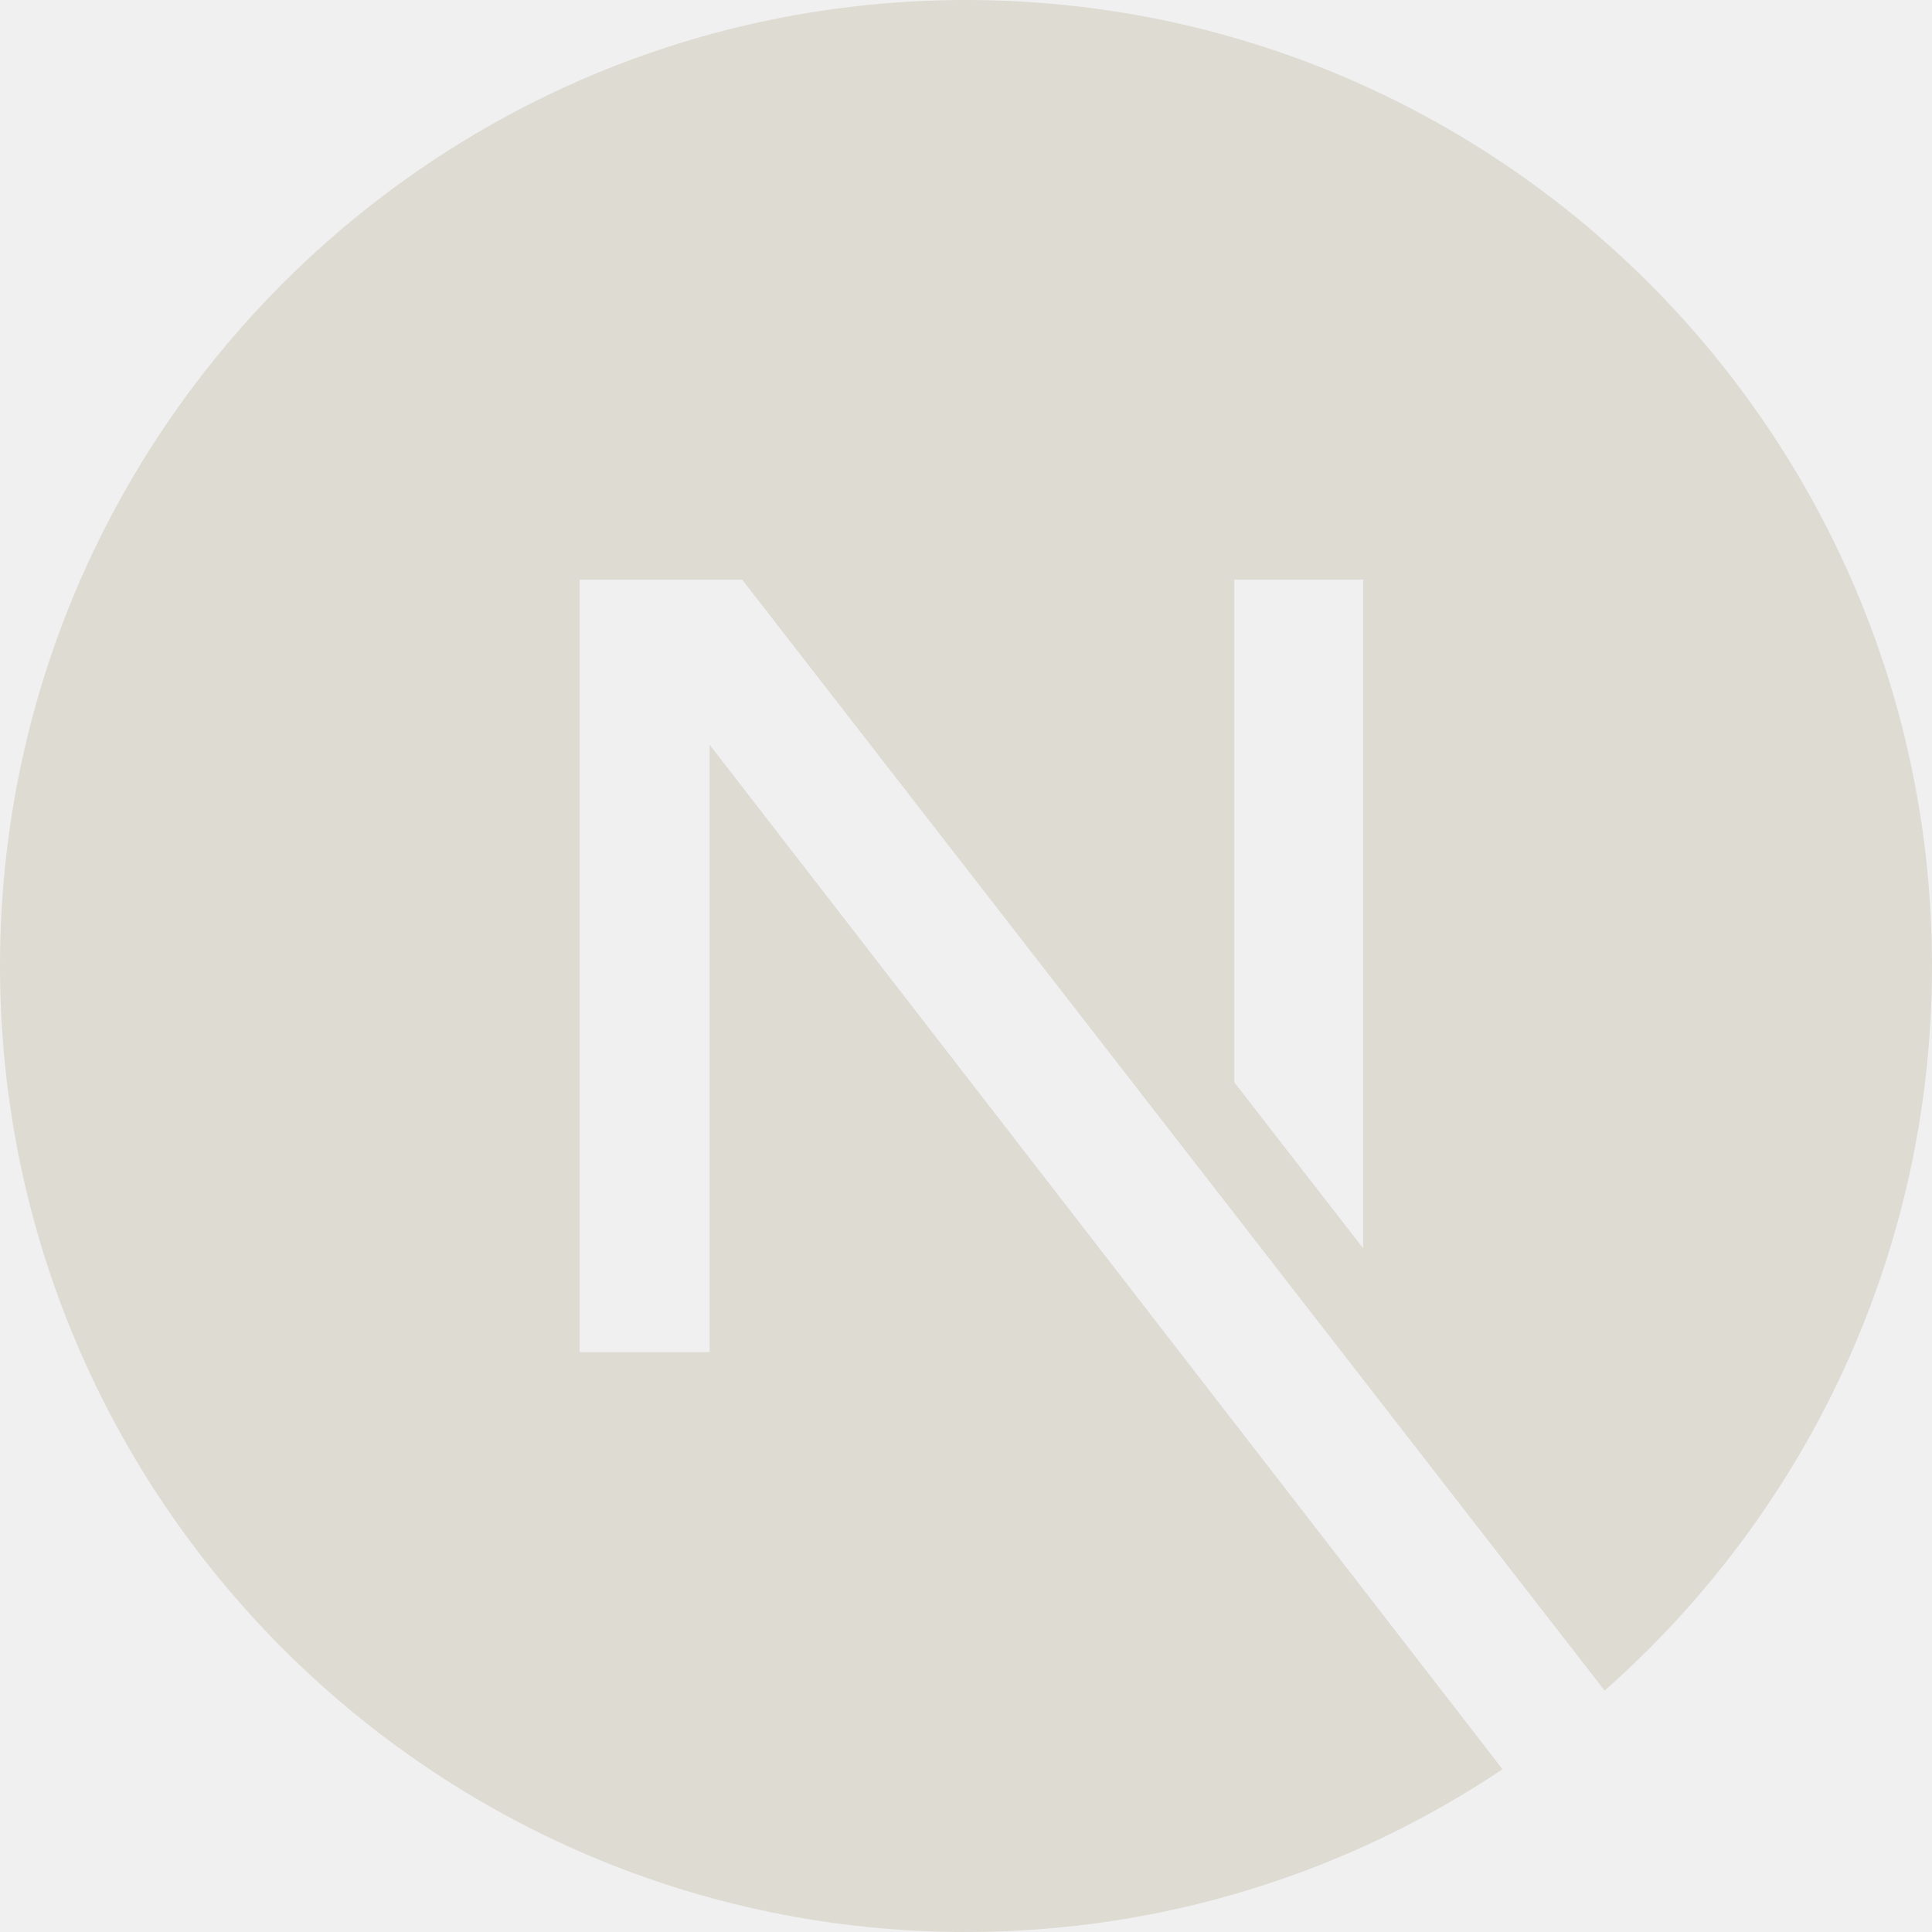
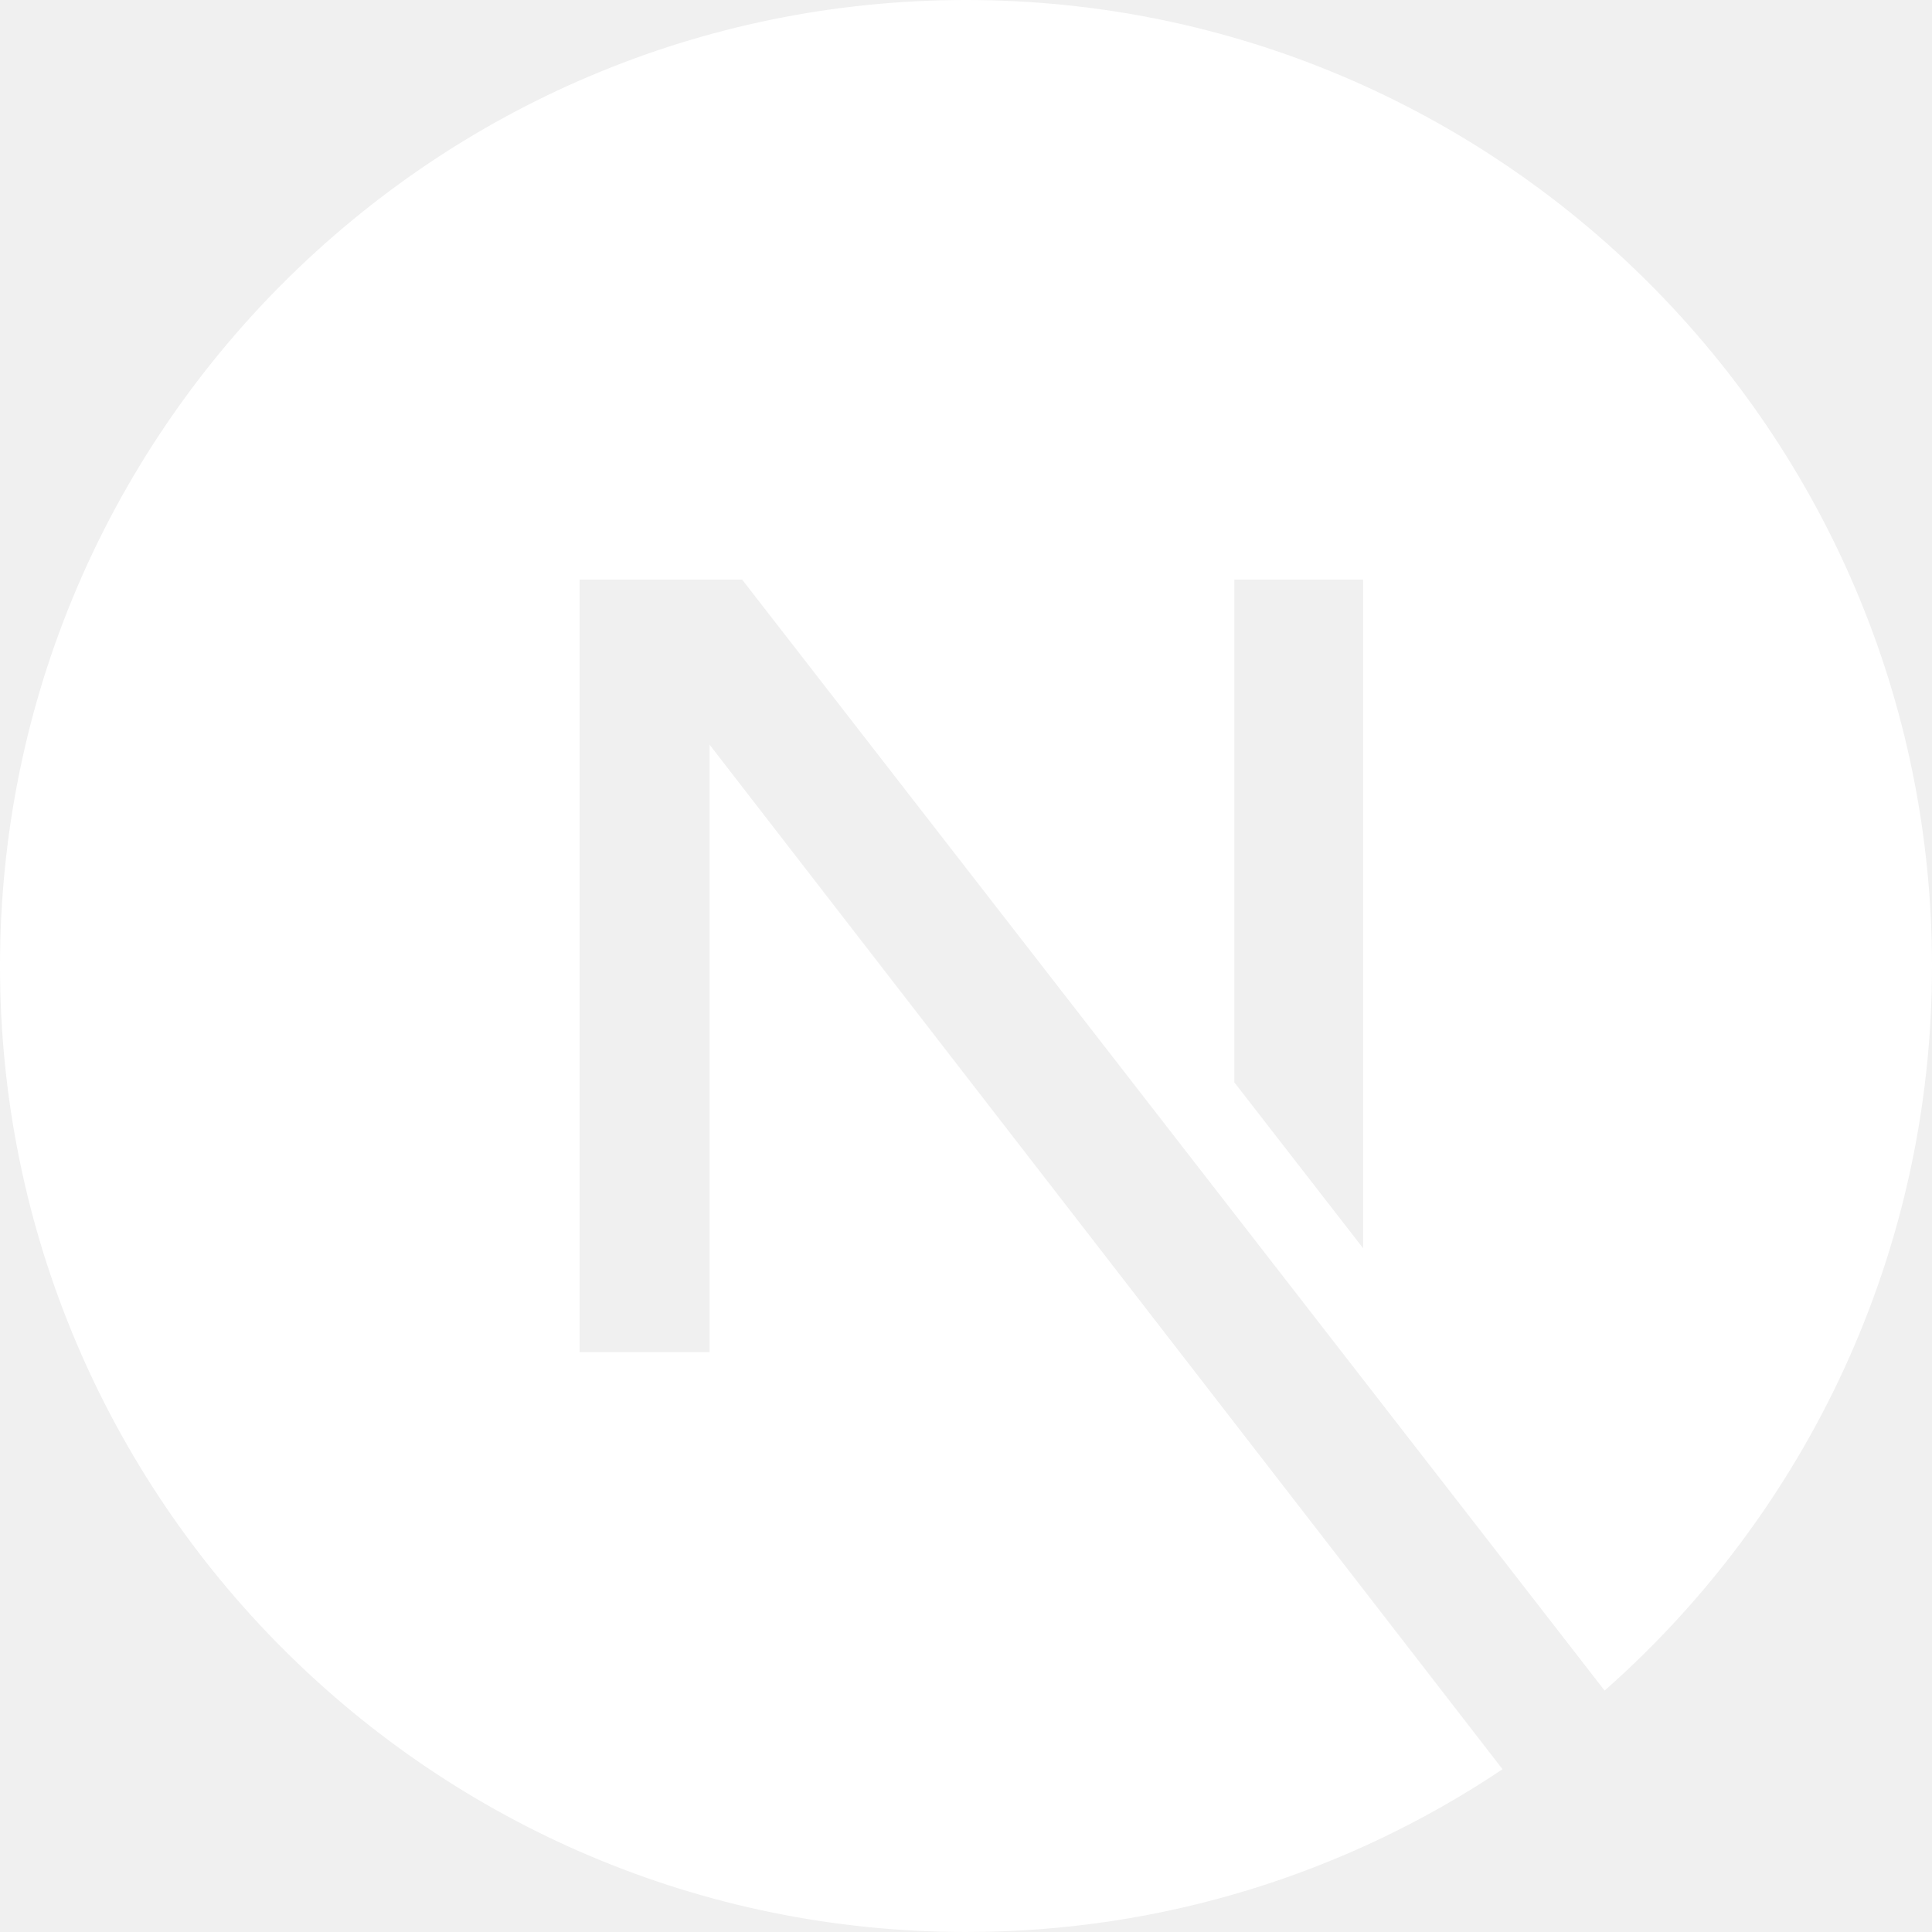
- <svg xmlns="http://www.w3.org/2000/svg" fill="#dedbd2" role="img" viewBox="0 0 24 24">
+ <svg xmlns="http://www.w3.org/2000/svg" fill="#FFFFFF" role="img" viewBox="0 0 24 24">
  <path d="M18.665 21.978C16.758 23.255 14.465 24 12 24 5.377 24 0 18.623 0 12S5.377 0 12 0s12 5.377 12 12c0 3.583-1.574 6.801-4.067 9.001L9.219 7.2H7.2v9.596h1.615V9.251l9.85 12.727Zm-3.332-8.533 1.6 2.061V7.2h-1.6v6.245Z" />
</svg>
